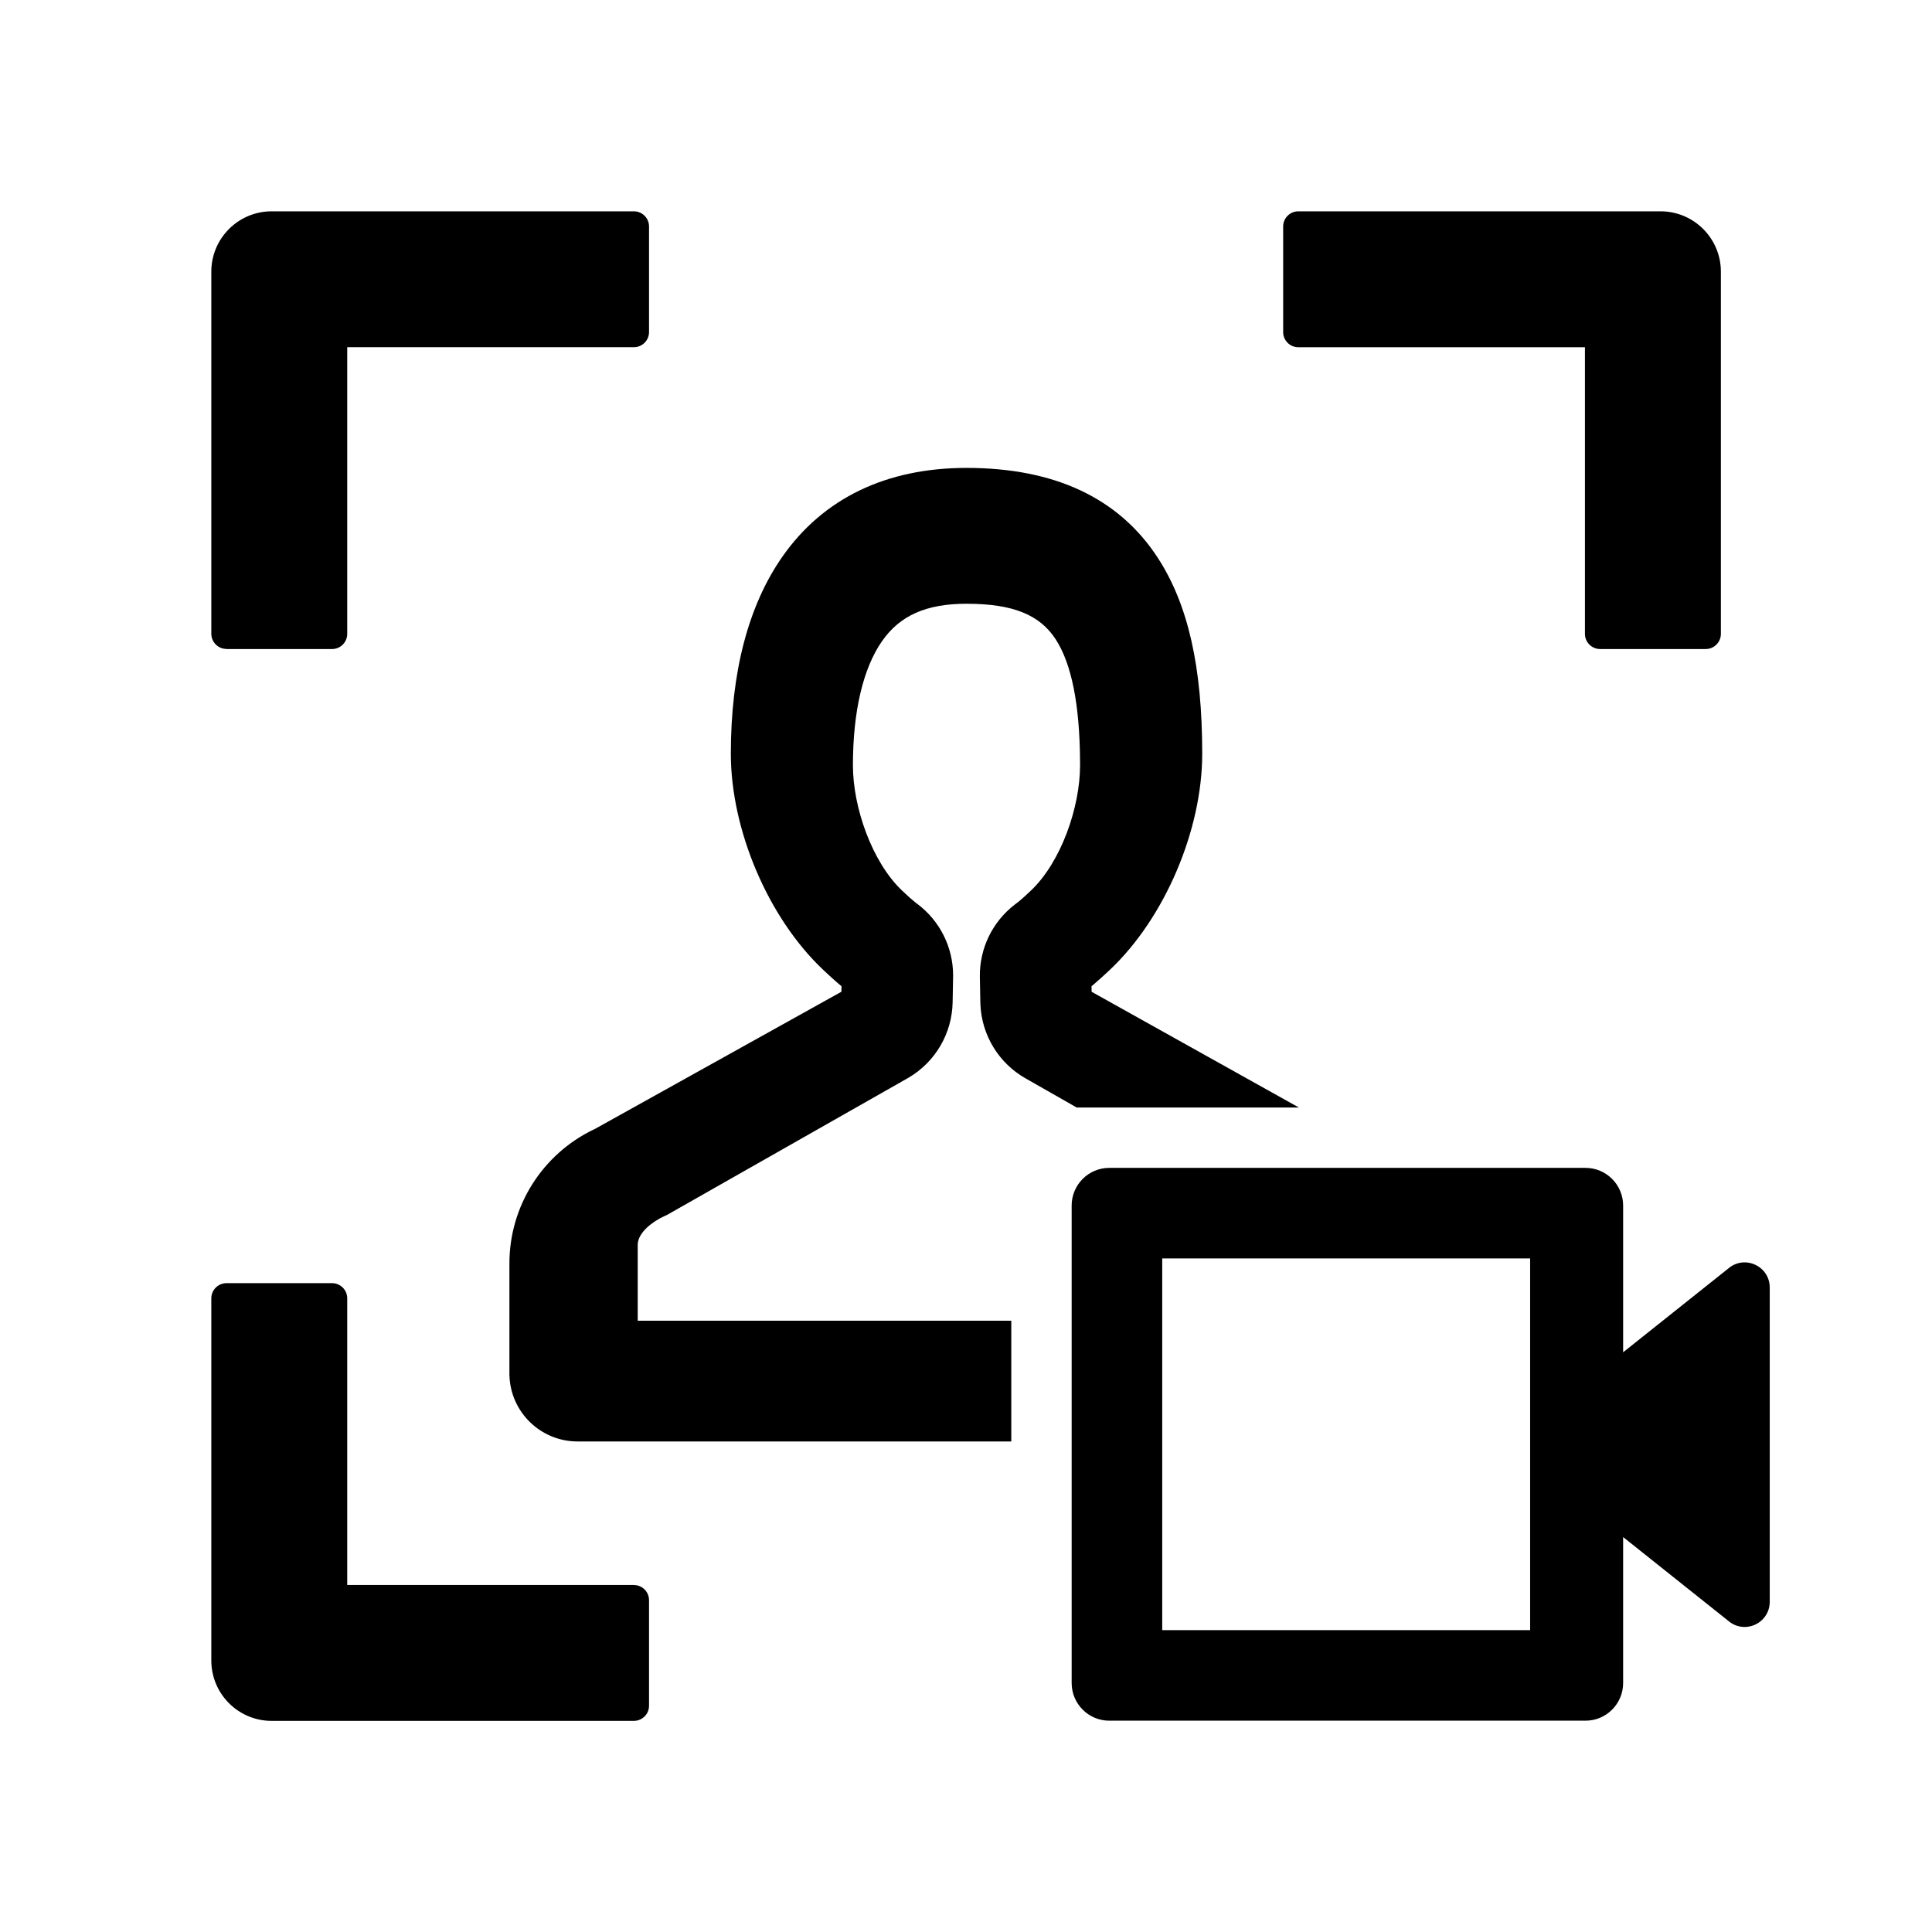
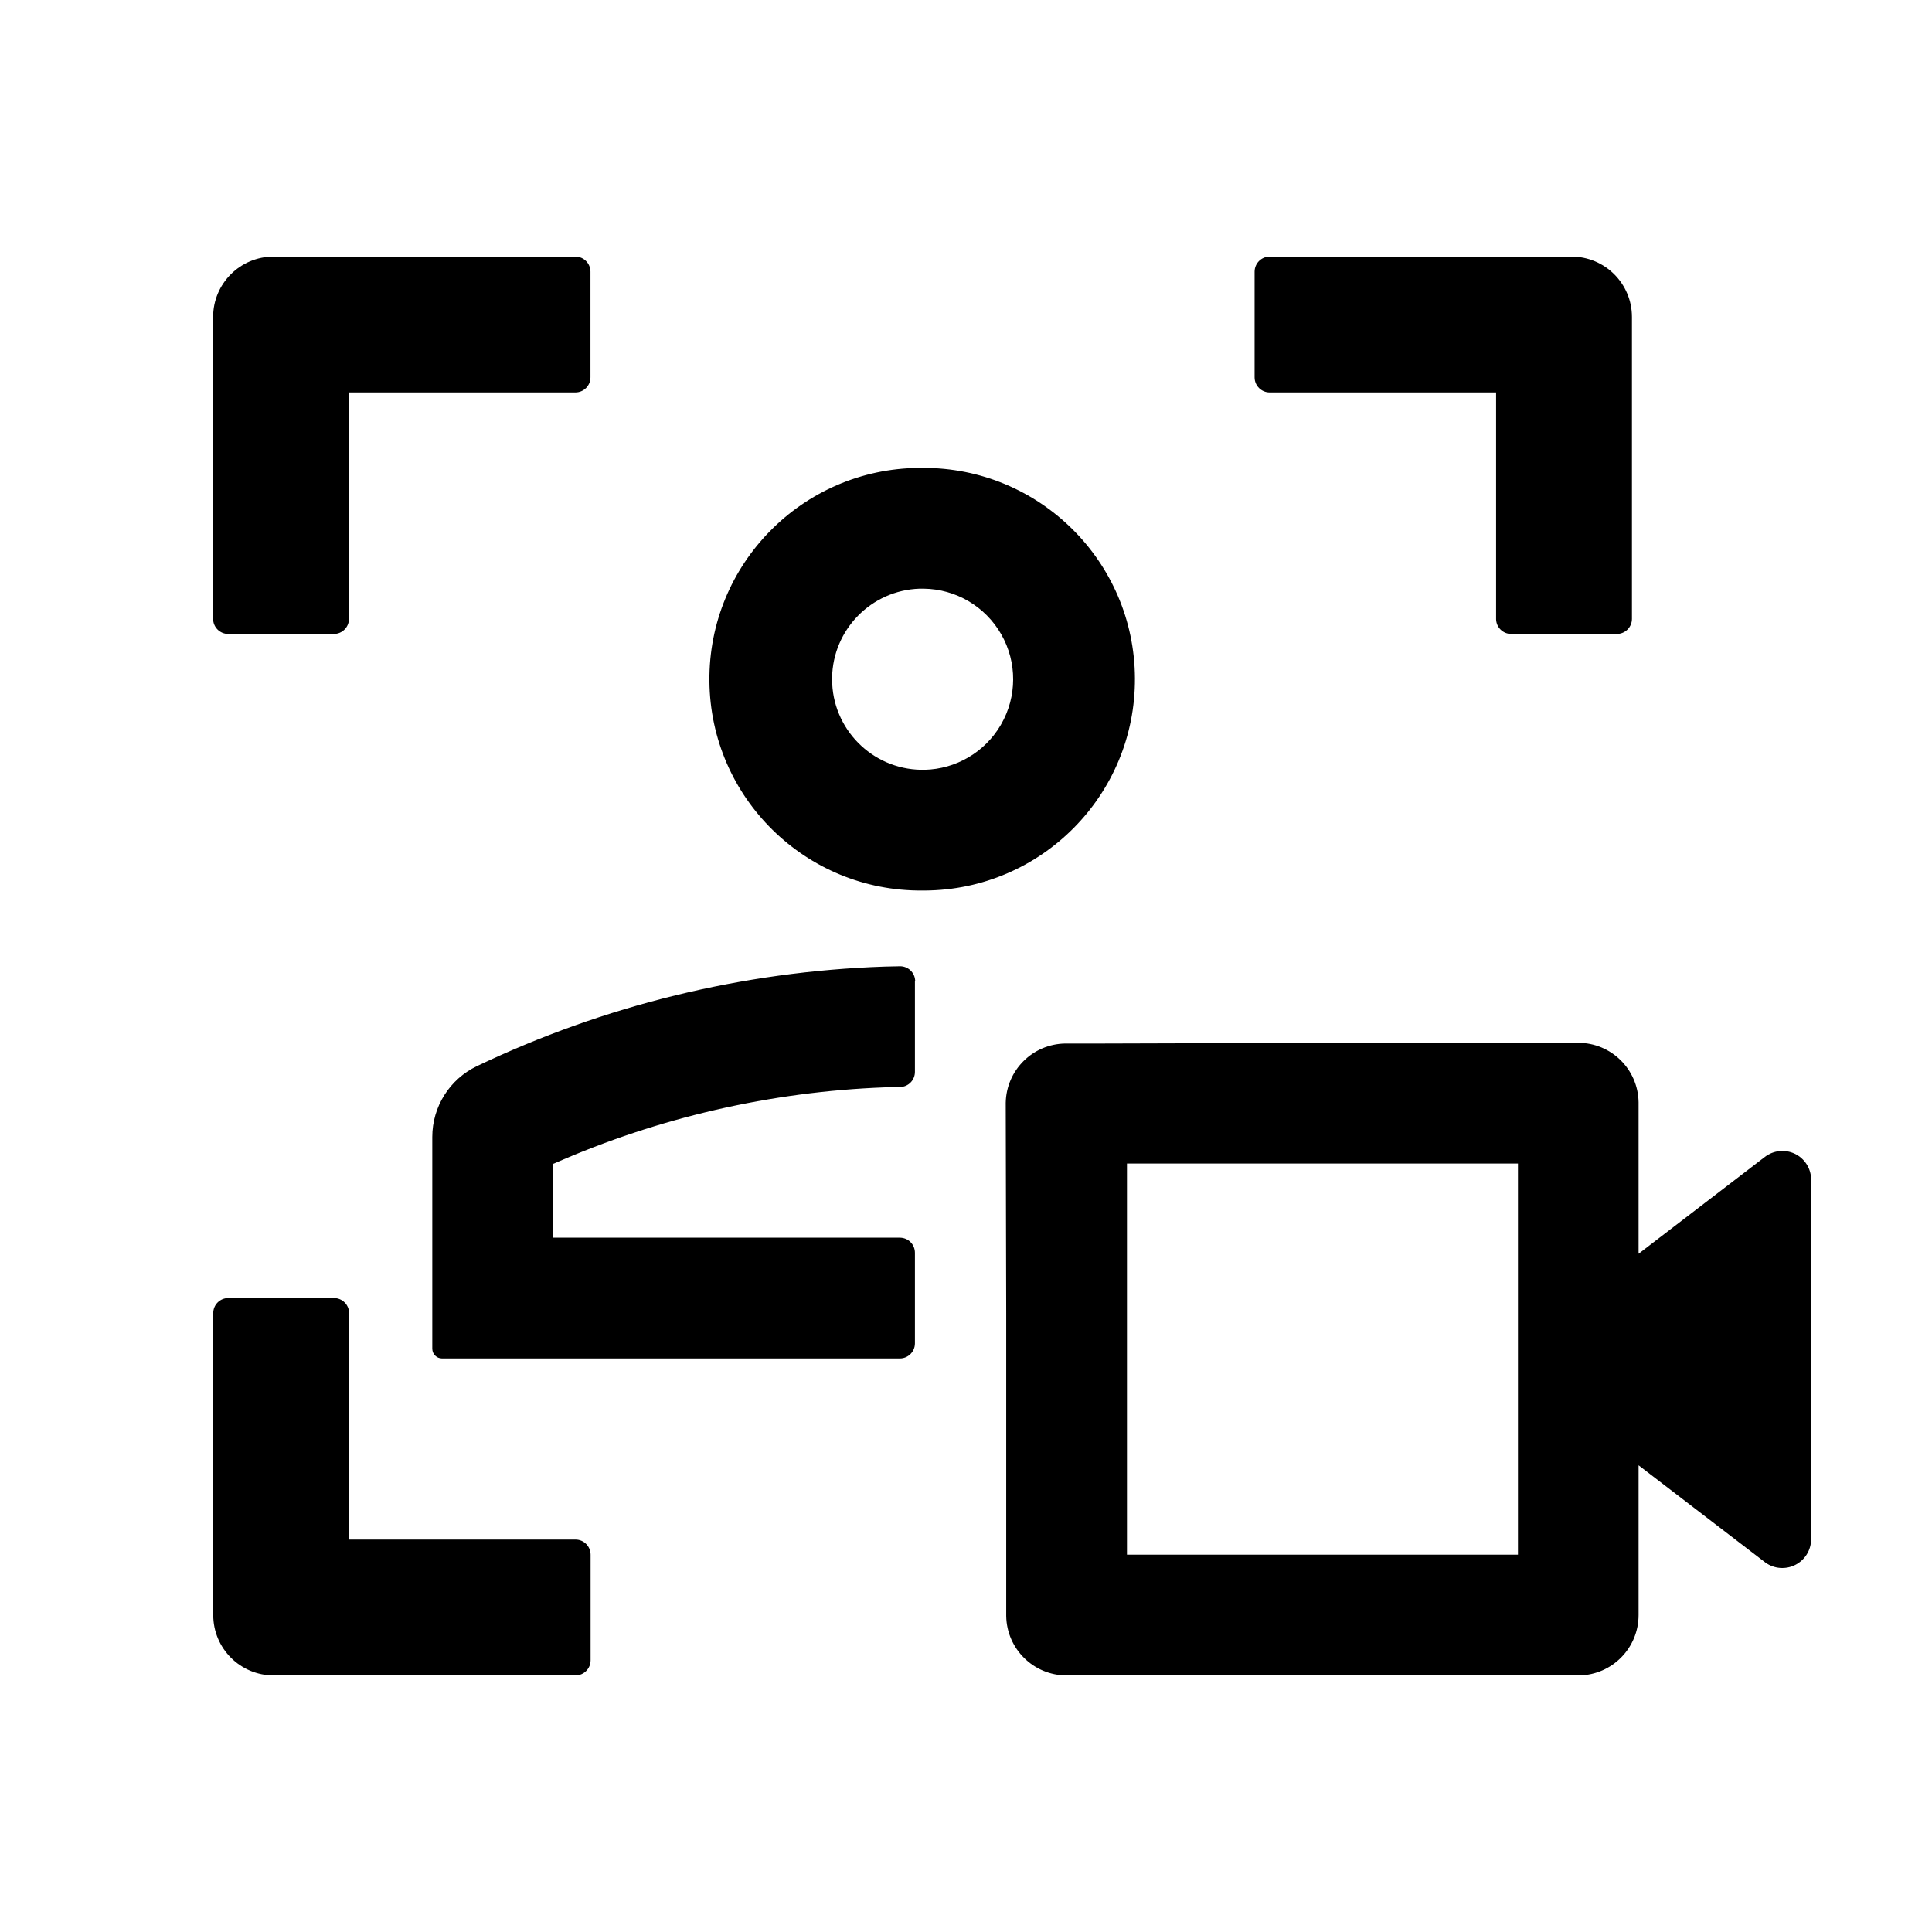
- <svg xmlns="http://www.w3.org/2000/svg" t="1648463699801" class="icon" viewBox="0 0 1024 1024" version="1.1" p-id="111692" width="200" height="200">
-   <defs>
-     <style type="text/css">@font-face { font-family: feedback-iconfont; src: url("//at.alicdn.com/t/font_1031158_u69w8yhxdu.woff2?t=1630033759944") format("woff2"), url("//at.alicdn.com/t/font_1031158_u69w8yhxdu.woff?t=1630033759944") format("woff"), url("//at.alicdn.com/t/font_1031158_u69w8yhxdu.ttf?t=1630033759944") format("truetype"); }
- </style>
-   </defs>
-   <path d="M176.051 680.102a8.04 8.04 0 0 1 7.987 7.99V840.05h151.924v0.05a8.04 8.04 0 0 1 8.038 8.04v55.974c0 4.404-3.635 7.988-8.038 7.988H144c-17.673 0-32-14.326-32-32v-192.01a8.04 8.04 0 0 1 7.987-7.99zM840.363 619c11.007 0 19.93 8.944 19.93 19.977v77.766l56.333-44.886a13.058 13.058 0 0 1 8.038-2.776c6.88 0 13.344 5.443 13.336 13.343v166.564c0 7.9-6.464 13.344-13.344 13.344a13.058 13.058 0 0 1-8.03-2.777l-56.334-44.878v77.346c0 11.033-8.922 19.977-19.929 19.977H587.93C576.923 912 568 903.056 568 892.023V638.977c0-11.033 8.923-19.977 19.929-19.977zM811 667H616v197h195V667zM512.278 248c46.651 0 80.621 15.945 101.213 47.406 16.367 25.004 23.707 58.357 23.707 104.092 0 40.423-19.826 87.008-48.828 114.422l-1.306 1.219-3.492 3.214a145.378 145.378 0 0 1-4.253 3.722l-0.497 0.413-0.293 0.24 0.055 2.937L688.427 587H570.663l-26.93-15.348c-14.313-8.031-23.426-22.933-24.104-39.357l-0.02-0.53-0.012-0.537-0.246-13.363a47.353 47.353 0 0 1 18.483-38.404l0.432-0.328 0.613-0.454 0.454-0.345a47.683 47.683 0 0 0 2.401-2.011l0.628-0.561 0.835-0.759 3.323-3.09c15.78-15.027 25.935-43.896 25.935-66.282l-0.005-1.88c-0.172-30.53-4.55-52.064-12.95-64.96C551.138 325.954 537.1 320 512.26 320c-21.534 0-35.369 6.362-44.775 19.836-9.963 14.272-15.419 37.104-15.419 65.795 0 22.412 10.173 51.266 25.937 66.278l1.817 1.697 2.027 1.867 0.604 0.544a52.885 52.885 0 0 0 2.653 2.25l0.383 0.295 0.79 0.587a47.302 47.302 0 0 1 18.888 37.622l-0.002 0.548-0.007 0.549-0.24 13.33c-0.295 16.477-9.115 31.6-23.269 39.948l-0.458 0.267-0.467 0.264-127.229 72.281-1.489 0.676c-5.873 2.669-13.735 8.44-13.99 14.845l-0.01 0.356-0.004 0.362V700h198v64H306.1c-19.517 0-35.454-15.483-36.081-34.905l-0.019-0.59v-58.892c0.01-30.295 17.409-57.865 44.699-70.973l0.866-0.411 130.394-72.578 0.053-2.938-0.389-0.32c-0.568-0.473-1.146-0.963-1.741-1.478l-0.601-0.522-0.614-0.54-0.611-0.543-1.117-1.005-1.096-1-1.151-1.06-2.498-2.322c-29.03-27.44-48.836-74.033-48.836-114.425 0-42.943 9.153-78.547 27.427-104.597C436.375 264.122 469.718 248 512.278 248zM335.962 112c4.42 0 8.01 3.567 8.038 7.986v56.052c0 4.403-3.635 7.986-8.038 7.986H184.038v151.94c0 4.453-3.635 8.036-7.987 8.036h-56.013v-0.051c-4.454 0-8.038-3.635-8.038-8.037V144c0-17.673 14.327-32 32-32z m544.14 0c17.674 0 32 14.327 32 32v191.962c0 4.454-3.636 8.038-8.04 8.038H848.09c-4.456 0-8.04-3.635-8.04-8.038V184.038H688.09c-4.404 0-7.989-3.635-7.989-7.987v-56.013a8.04 8.04 0 0 1 7.99-8.038z" p-id="111693" />
+ <svg xmlns="http://www.w3.org/2000/svg" t="1679048057779" class="icon" viewBox="0 0 1024 1024" version="1.1" p-id="3038" width="200" height="200">
+   <path d="M177.024 688c4.416 0 8 3.584 8 8v120h120c4.416 0 8 3.584 8 8v56a8 8 0 0 1-8 8h-160a32 32 0 0 1-32-32V696c0-4.48 3.584-8 8-8h56zM836.48 552.704a32 32 0 0 1 32 31.424v80.384l66.944-51.328a15.232 15.232 0 0 1 24.512 11.712v190.976a15.296 15.296 0 0 1-24.192 12.352l-0.32-0.256-66.944-51.328V856a32 32 0 0 1-31.424 32H565.312a32 32 0 0 1-32-31.488V696.32l-0.256-111.808a32 32 0 0 1 31.488-31.424H584l108.288-0.32h144.256z m-32 64H597.312V824h207.232V616.704z m-319.552-96.64v48.064a8 8 0 0 1-7.808 8l-5.056 0.128-2.688 0.064h-0.576a480.192 480.192 0 0 0-175.04 40.32l-0.832 0.32V656h184c4.48 0 8 3.584 8 8v48a8 8 0 0 1-8 8H234.24a5.184 5.184 0 0 1-5.12-5.056v-112.32a41.6 41.6 0 0 1 23.68-37.568 544.192 544.192 0 0 1 215.68-52.736l2.56-0.064 3.008-0.064 2.88-0.064a8 8 0 0 1 8.128 7.616v0.384zM488.96 248a112 112 0 0 1 1.152 224h-1.152a112 112 0 0 1-1.92-224h1.92z m0.064 64h-1.6a48 48 0 0 0-46.4 47.232V360c0 26.24 21.056 47.552 47.168 48h1.856a48 48 0 0 0 40.256-23.552l0.256-0.448a48 48 0 0 0-41.024-72h-0.448zM832.96 136a32 32 0 0 1 32 32v160a8 8 0 0 1-8 8h-56a8 8 0 0 1-8-7.744V208h-120a8 8 0 0 1-8-8v-56c0-4.416 3.584-8 8-8h160z m-528 0c4.416 0 8 3.584 8 8v56a8 8 0 0 1-8 8h-120v120a8 8 0 0 1-8 8h-56a8 8 0 0 1-8-8V168a32 32 0 0 1 32-32h160z" p-id="3039" />
</svg>
